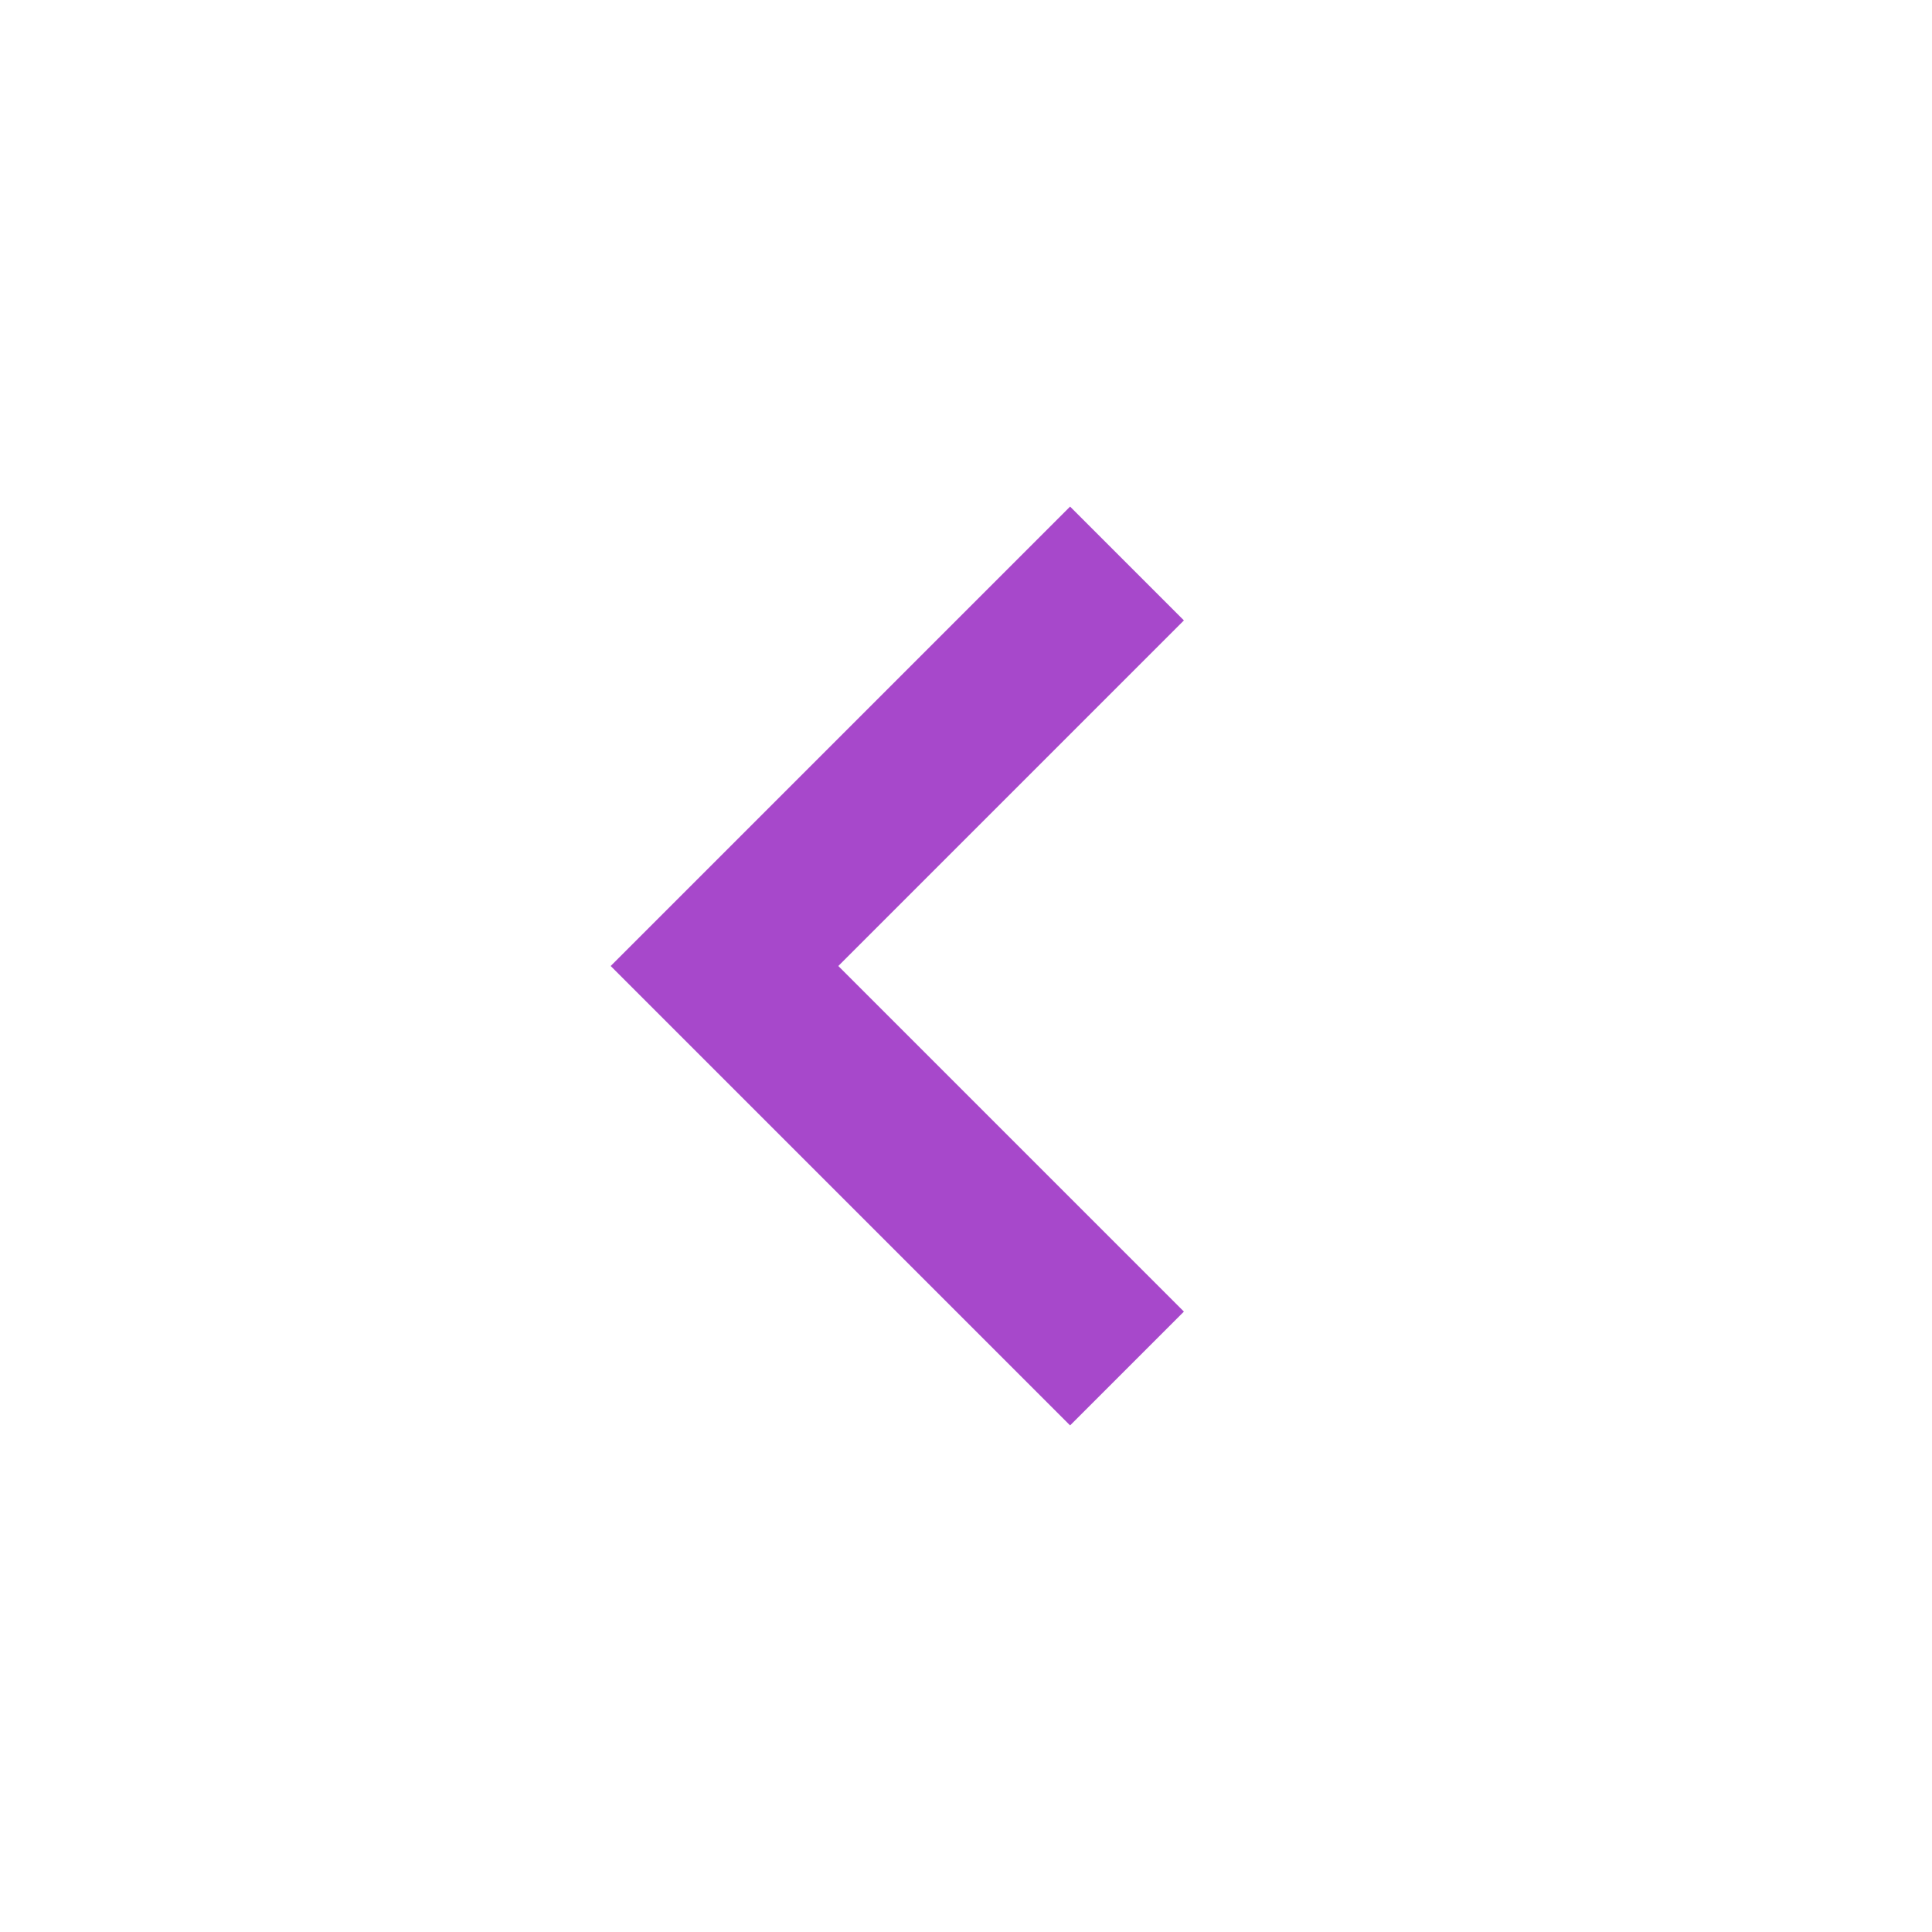
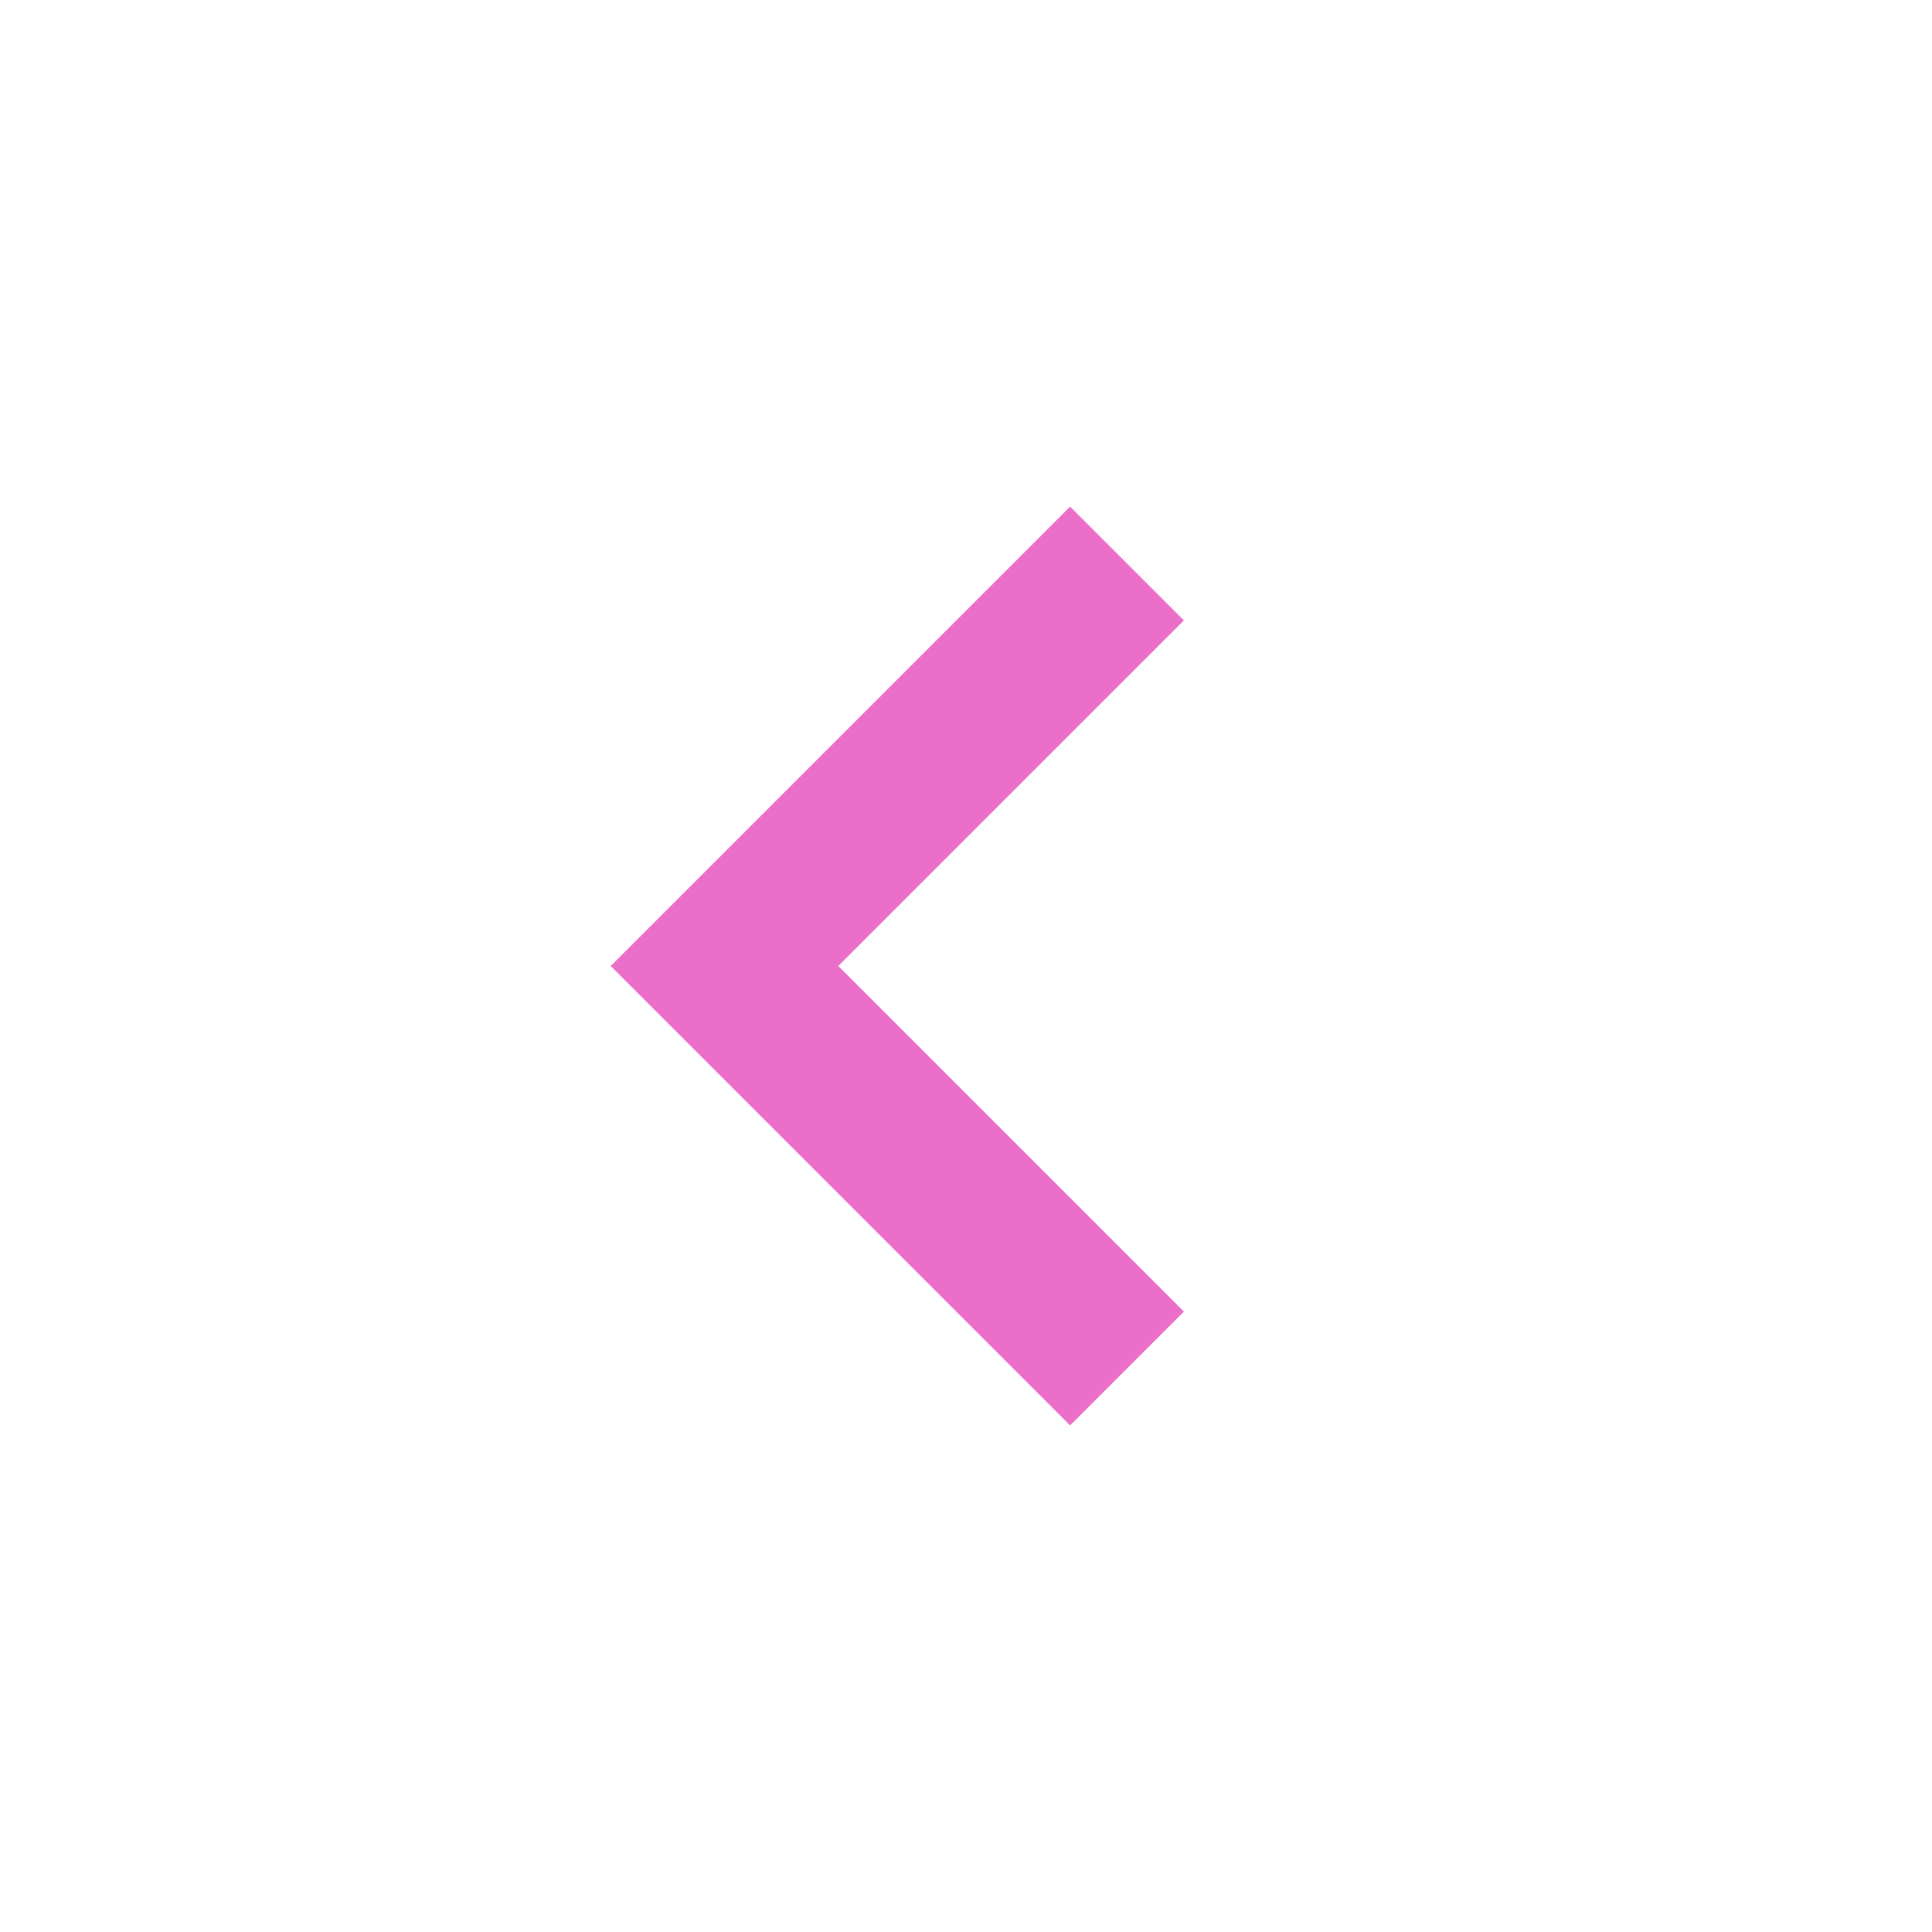
<svg xmlns="http://www.w3.org/2000/svg" width="24" height="24" viewBox="0 0 24 24" fill="none">
-   <path d="M13.293 6.293L7.586 12L13.293 17.707L14.707 16.293L10.414 12L14.707 7.707L13.293 6.293Z" fill="#A748CB" />
+   <path d="M13.293 6.293L7.586 12L13.293 17.707L14.707 16.293L10.414 12L14.707 7.707L13.293 6.293Z" fill="#eb6fc8" />
</svg>
